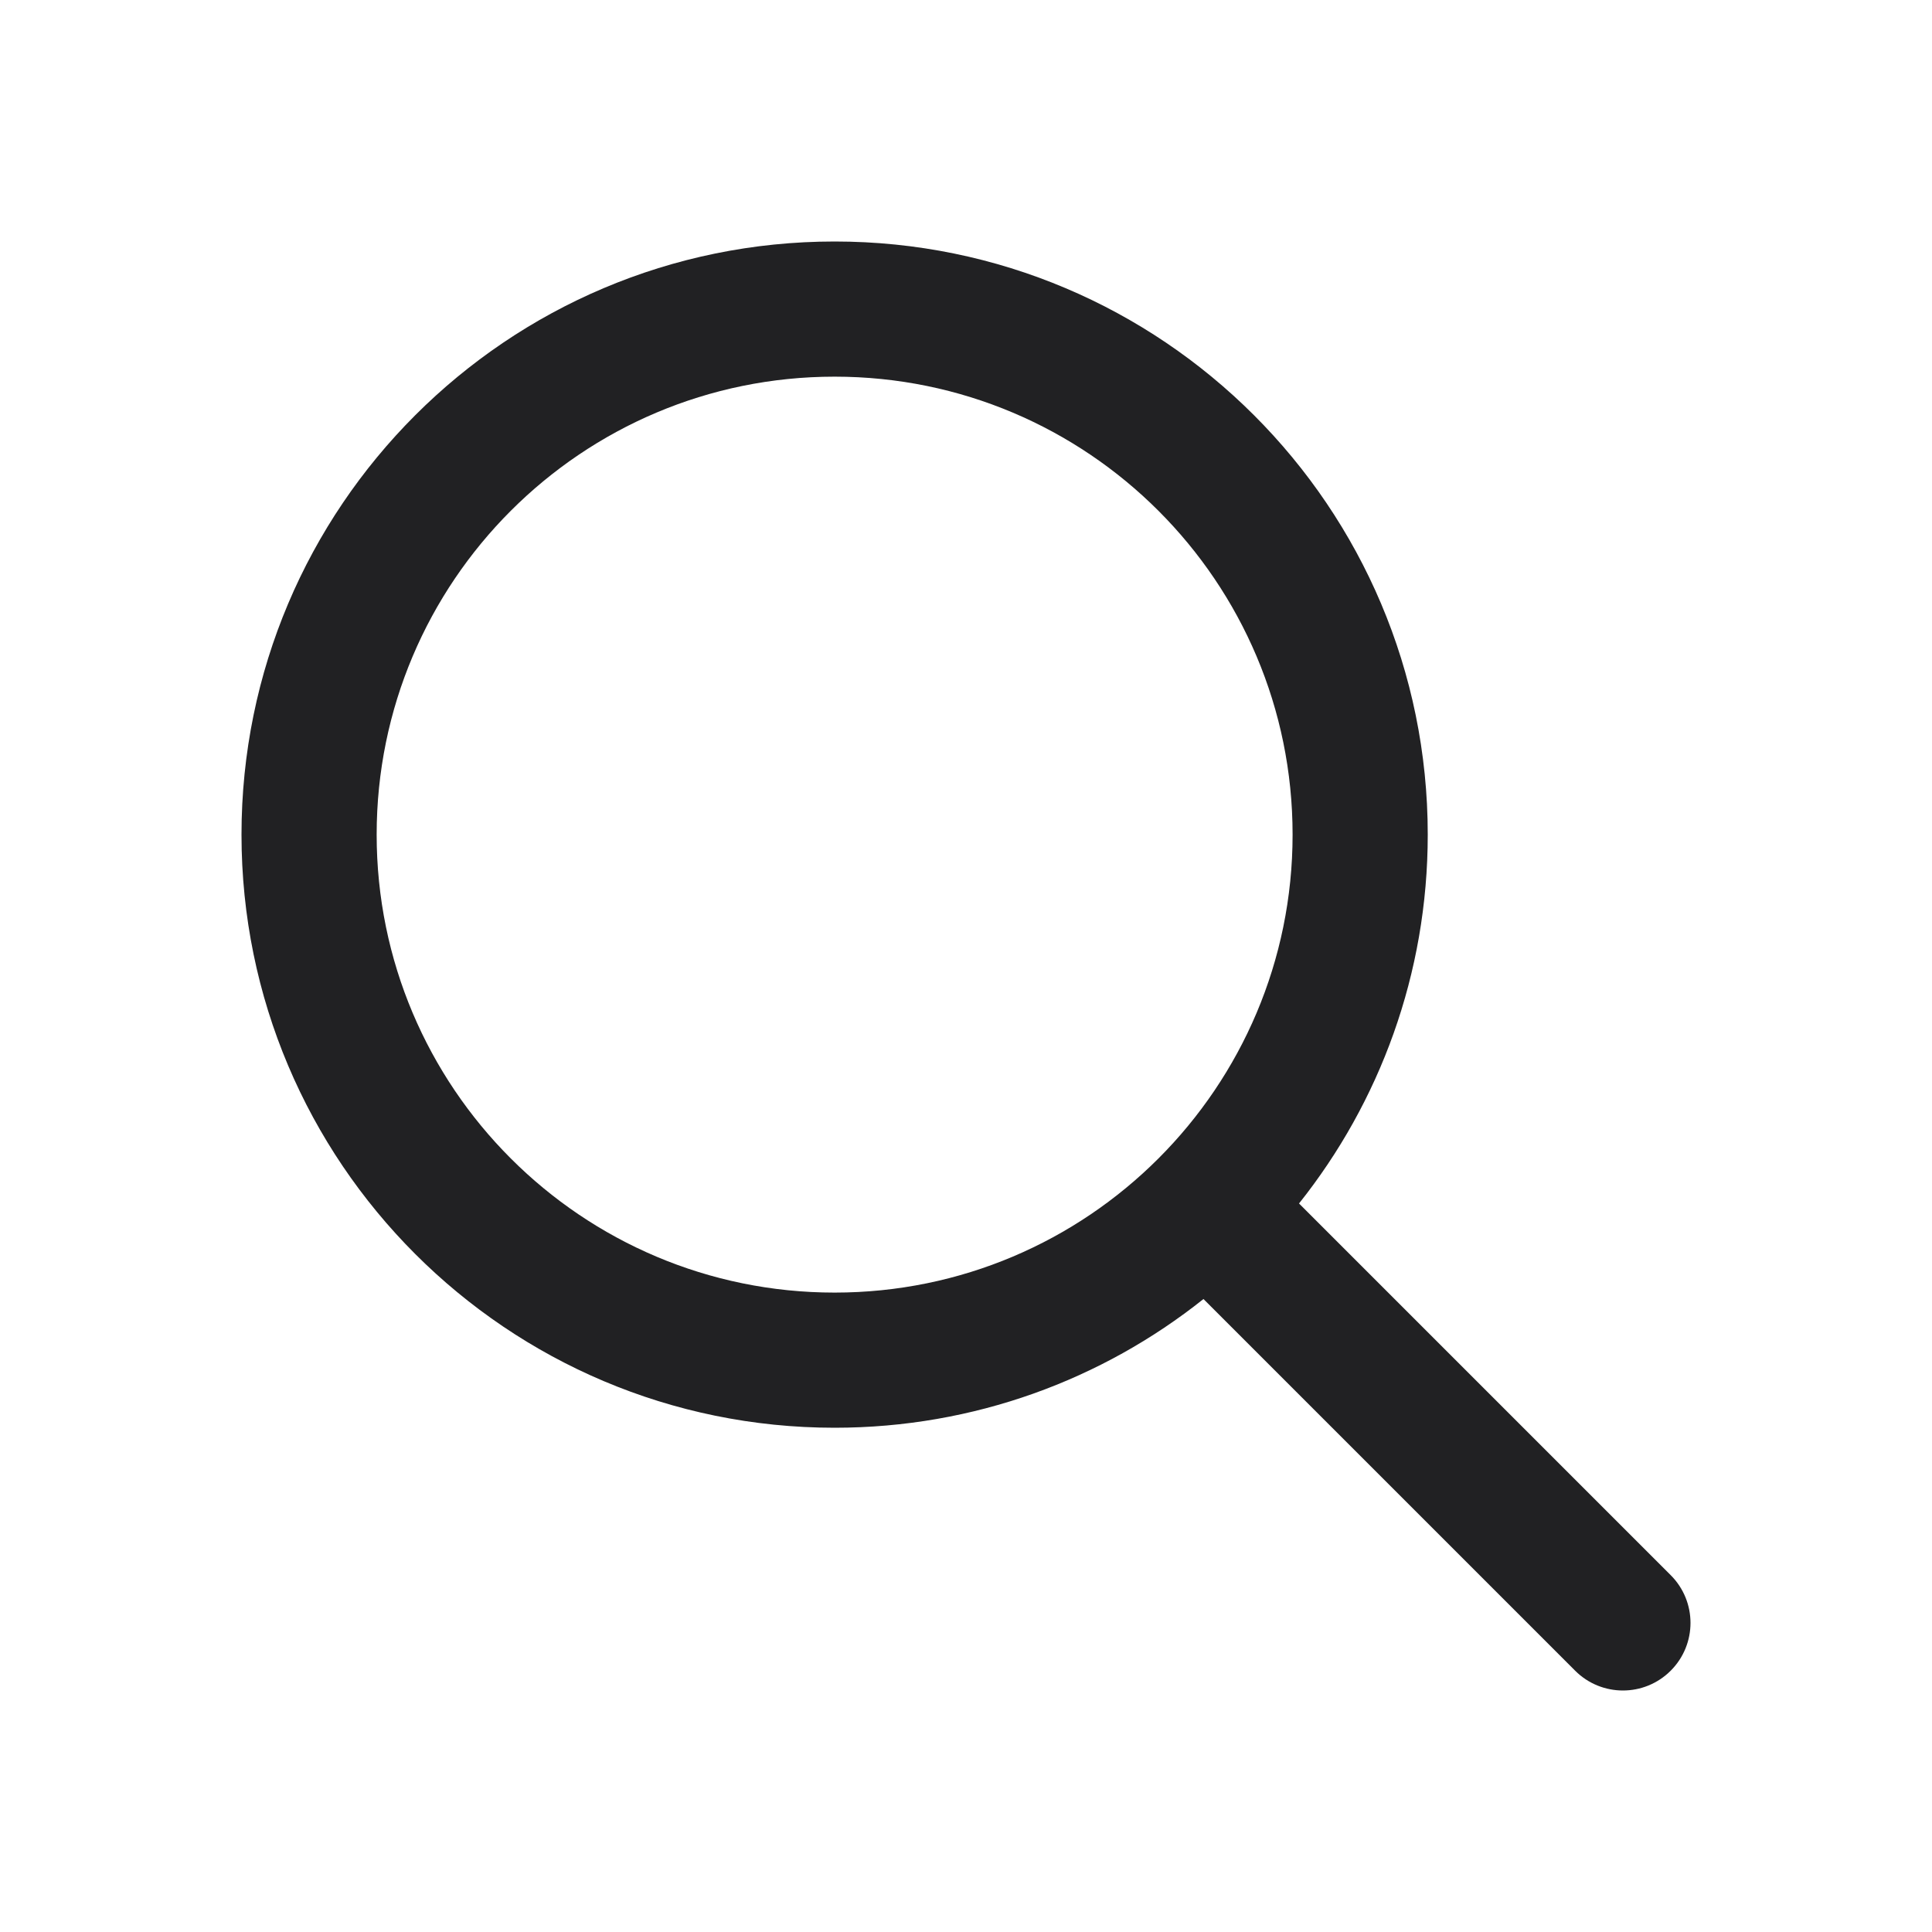
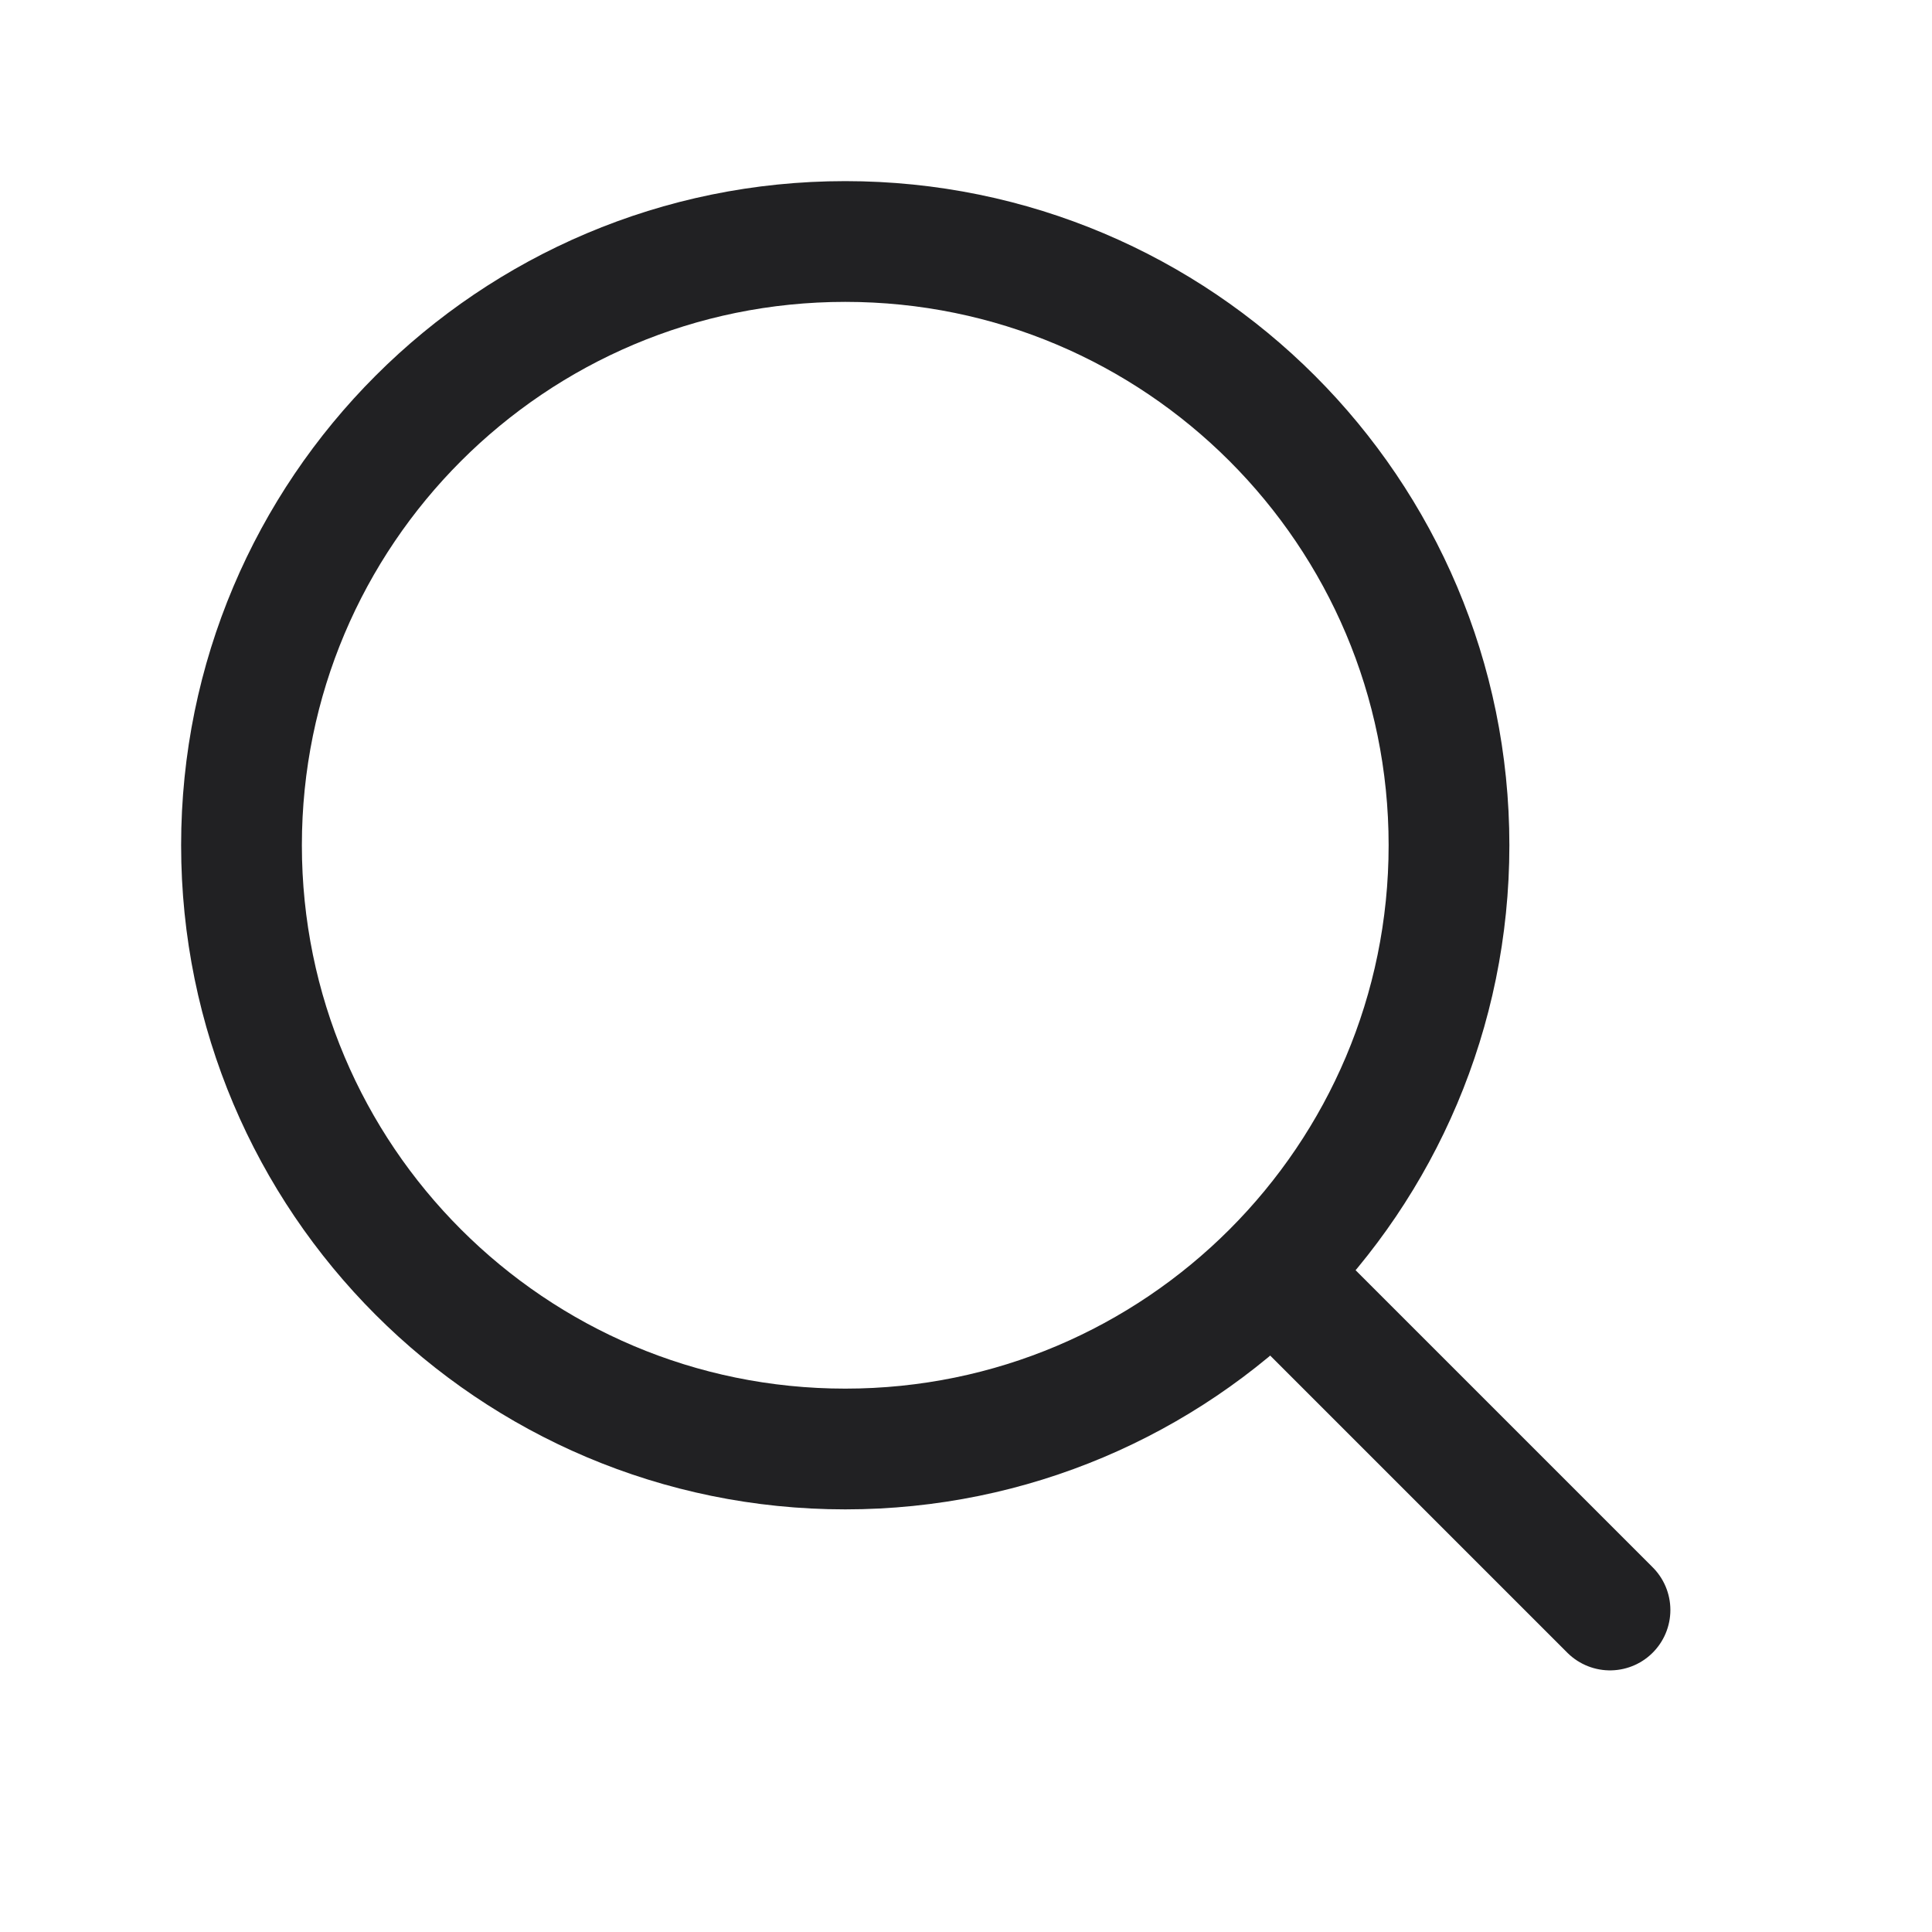
<svg xmlns="http://www.w3.org/2000/svg" width="24" height="24" viewBox="0 0 24 24" fill="none">
-   <path fill-rule="evenodd" clip-rule="evenodd" d="M10.368 3C6.299 3 3 6.299 3 10.368C3 14.437 6.299 17.736 10.368 17.736C12.1 17.736 13.693 17.138 14.95 16.137L19.567 20.754C19.895 21.082 20.426 21.082 20.754 20.754C21.082 20.426 21.082 19.895 20.754 19.567L16.137 14.95C17.138 13.693 17.736 12.1 17.736 10.368C17.736 6.299 14.437 3 10.368 3ZM4.679 10.368C4.679 7.226 7.226 4.679 10.368 4.679C13.51 4.679 16.057 7.226 16.057 10.368C16.057 13.51 13.51 16.057 10.368 16.057C7.226 16.057 4.679 13.51 4.679 10.368Z" fill="#212123" />
+   <path d="M10.5 18C14.642 18 18 14.642 18 10.5C18 6.358 14.642 3 10.5 3C6.358 3 3 6.358 3 10.5C3 14.642 6.358 18 10.5 18Z" stroke="#212123" stroke-width="1.5" />
+   <path d="M16 16L20 20" stroke="#212123" stroke-width="1.5" stroke-linecap="round" />
</svg>
